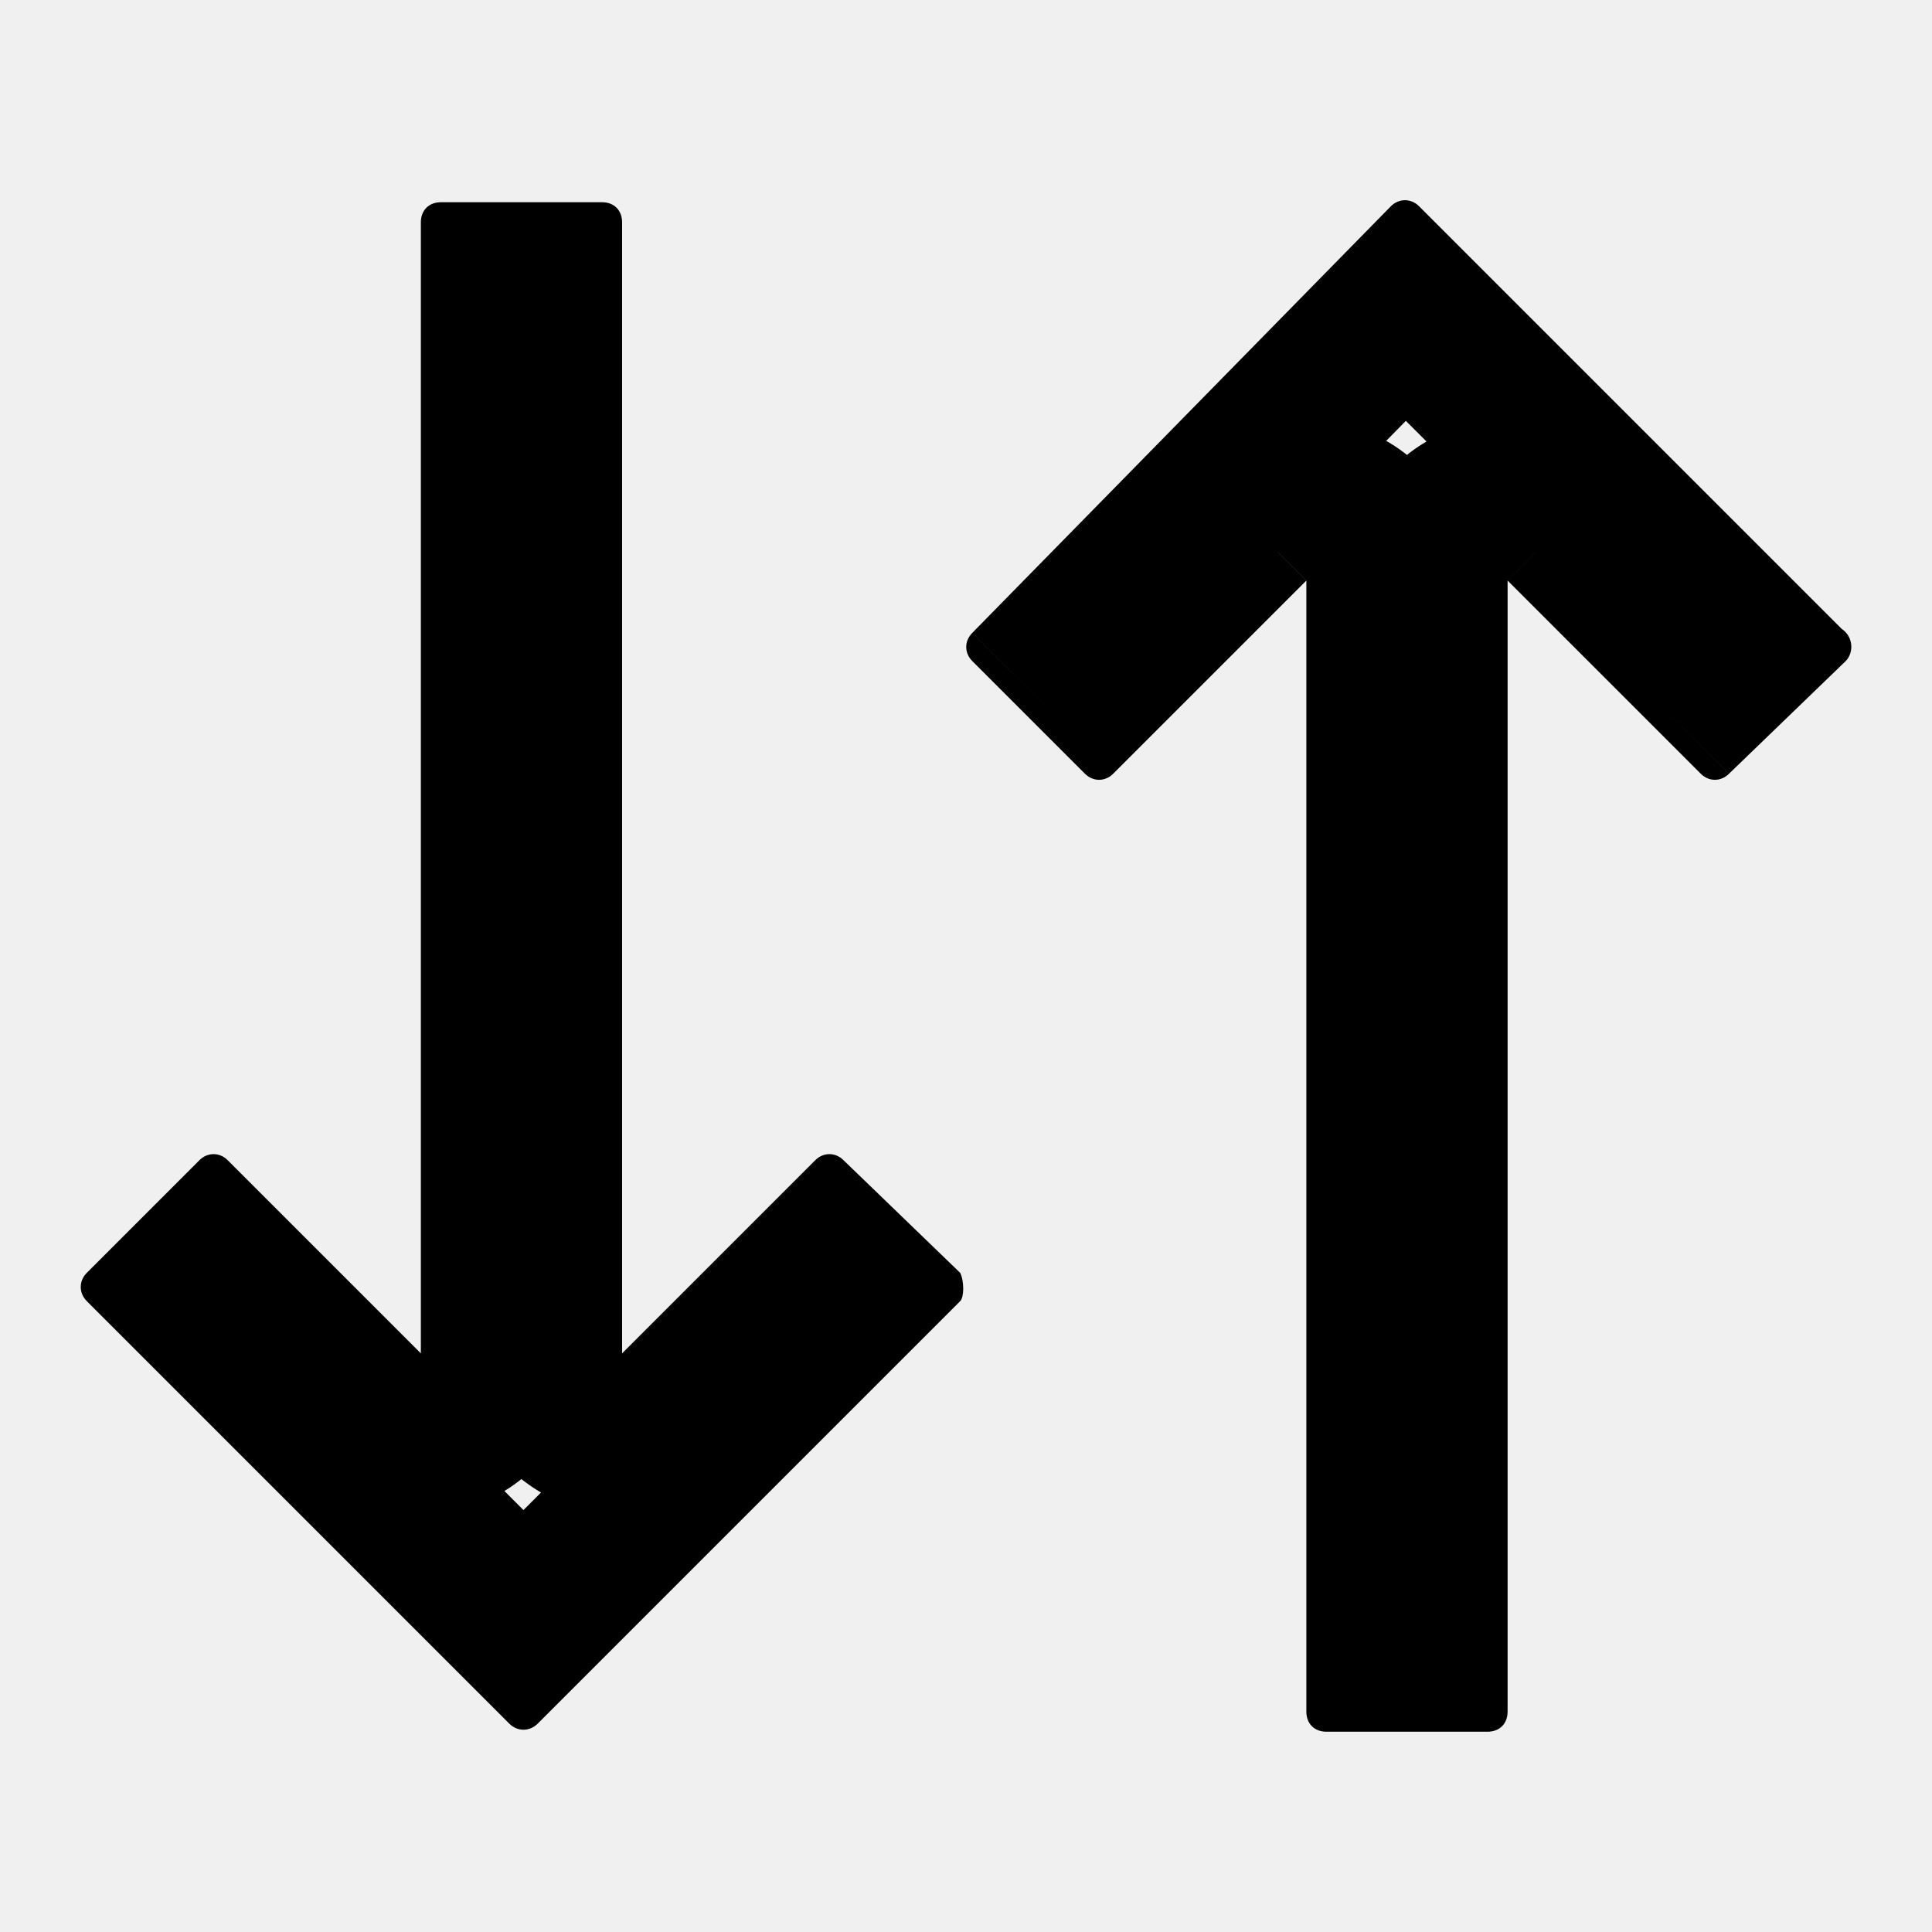
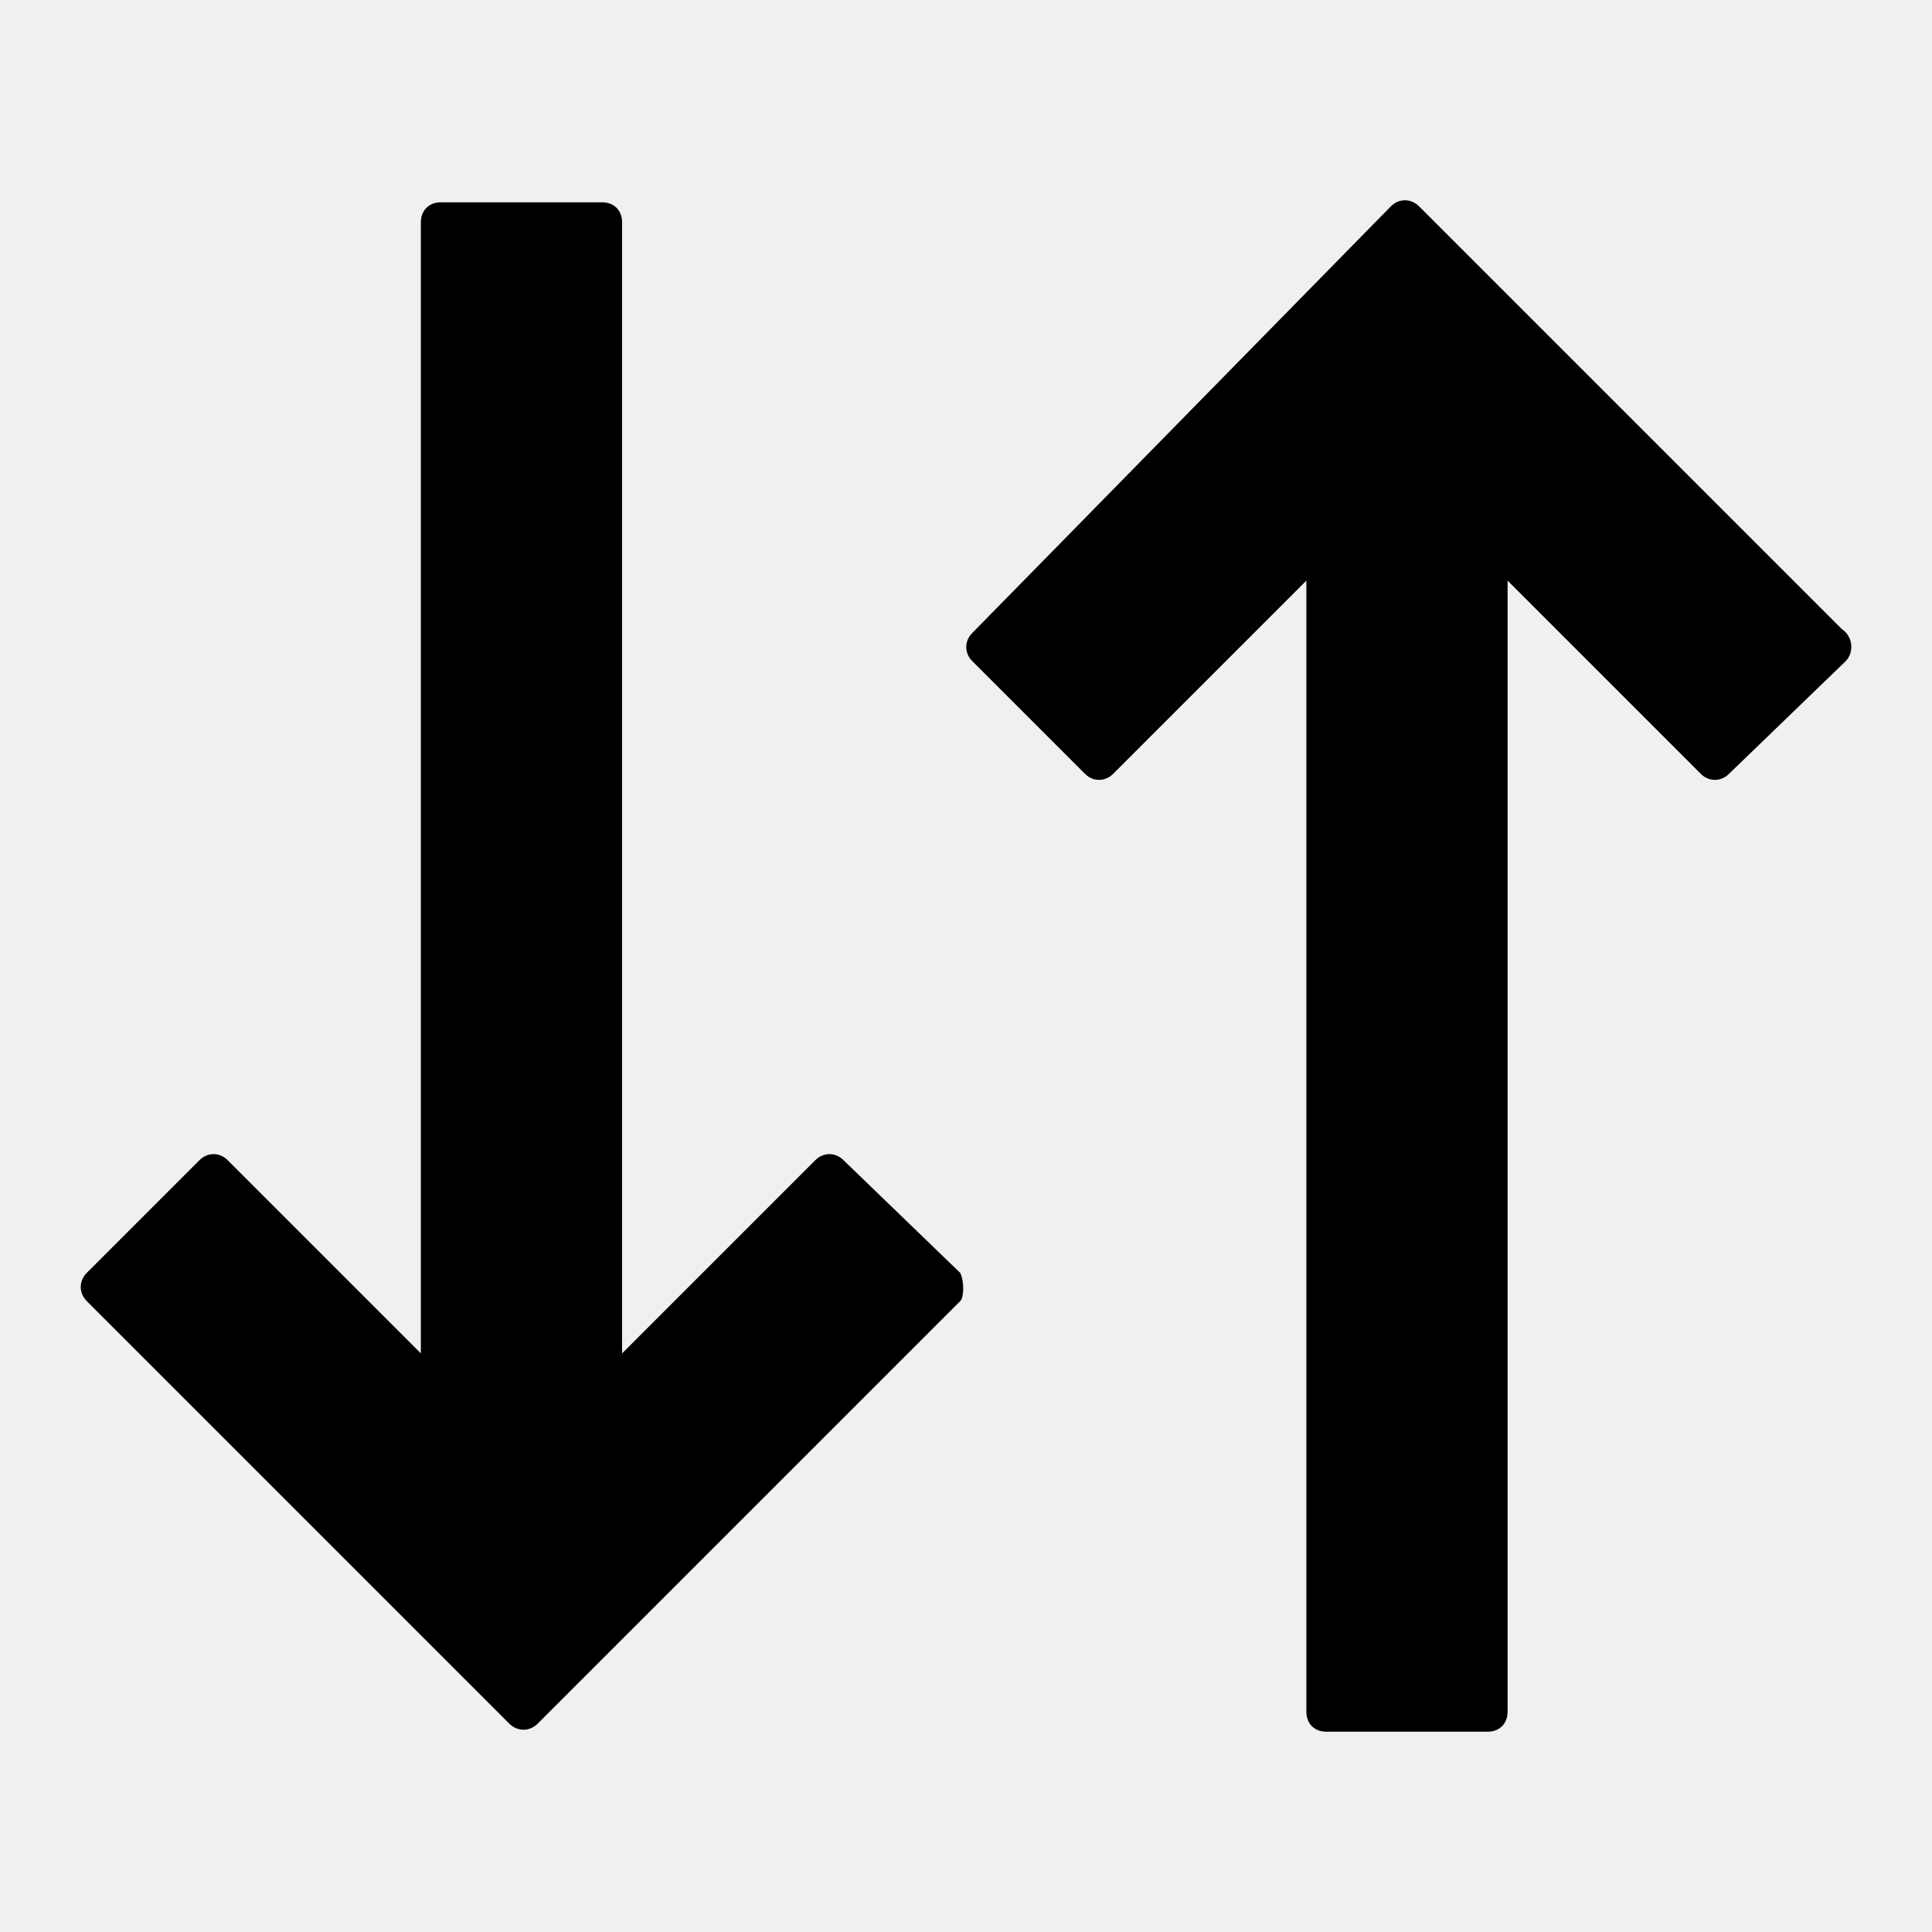
<svg xmlns="http://www.w3.org/2000/svg" width="24" height="24" viewBox="0 0 24 24" fill="none">
-   <mask id="path-1-inside-1" fill="white">
-     <path d="M11.928 15.812L10.478 14.412C10.378 14.312 10.228 14.312 10.128 14.412L7.728 16.812V2.762C7.728 2.612 7.628 2.512 7.478 2.512H5.478C5.328 2.512 5.228 2.612 5.228 2.762V16.812L2.828 14.412C2.728 14.312 2.578 14.312 2.478 14.412L1.078 15.812C0.978 15.912 0.978 16.062 1.078 16.163L6.328 21.413C6.428 21.512 6.578 21.512 6.678 21.413L11.928 16.163C11.978 16.113 11.978 15.912 11.928 15.812Z" />
-     <path d="M22.928 8.212L21.478 9.612C21.378 9.712 21.228 9.712 21.128 9.612L18.728 7.212V21.262C18.728 21.413 18.628 21.512 18.478 21.512H16.478C16.328 21.512 16.228 21.413 16.228 21.262V7.212L13.828 9.612C13.728 9.712 13.578 9.712 13.478 9.612L12.078 8.212C11.978 8.112 11.978 7.962 12.078 7.862L17.278 2.562C17.378 2.462 17.528 2.462 17.628 2.562L22.878 7.812C23.028 7.912 23.028 8.112 22.928 8.212Z" />
-   </mask>
-   <path d="M11.928 15.812L13.716 14.918C13.615 14.715 13.48 14.531 13.317 14.374L11.928 15.812ZM10.478 14.412L9.063 15.827C9.072 15.835 9.08 15.843 9.088 15.851L10.478 14.412ZM10.128 14.412L8.713 12.998L10.128 14.412ZM7.728 16.812H5.728C5.728 17.621 6.215 18.351 6.962 18.66C7.71 18.97 8.57 18.799 9.142 18.227L7.728 16.812ZM5.228 16.812L3.813 18.227C4.385 18.799 5.246 18.97 5.993 18.66C6.74 18.351 7.228 17.621 7.228 16.812H5.228ZM2.828 14.412L4.242 12.998L2.828 14.412ZM2.478 14.412L1.063 12.998H1.063L2.478 14.412ZM1.078 15.812L2.492 17.227H2.492L1.078 15.812ZM1.078 16.163L-0.337 17.577L-0.337 17.577L1.078 16.163ZM6.328 21.413L7.742 19.998L6.328 21.413ZM6.678 21.413L5.263 19.998H5.263L6.678 21.413ZM11.928 16.163L13.342 17.577V17.577L11.928 16.163ZM22.928 8.212L24.317 9.651C24.325 9.643 24.334 9.635 24.342 9.627L22.928 8.212ZM21.478 9.612L20.088 8.174C20.08 8.182 20.072 8.19 20.064 8.198L21.478 9.612ZM21.128 9.612L19.713 11.027L21.128 9.612ZM18.728 7.212L20.142 5.798C19.57 5.226 18.71 5.055 17.962 5.365C17.215 5.674 16.728 6.404 16.728 7.212H18.728ZM16.228 7.212H18.228C18.228 6.404 17.74 5.674 16.993 5.365C16.246 5.055 15.386 5.226 14.813 5.798L16.228 7.212ZM13.828 9.612L15.242 11.027L13.828 9.612ZM13.478 9.612L12.063 11.027L13.478 9.612ZM12.078 8.212L13.492 6.798V6.798L12.078 8.212ZM12.078 7.862L13.492 9.277C13.496 9.272 13.501 9.268 13.505 9.263L12.078 7.862ZM17.278 2.562L15.864 1.148C15.859 1.153 15.854 1.157 15.85 1.162L17.278 2.562ZM17.628 2.562L19.042 1.148V1.148L17.628 2.562ZM22.878 7.812L21.463 9.227C21.557 9.32 21.659 9.404 21.768 9.477L22.878 7.812ZM13.317 14.374L11.867 12.974L9.088 15.851L10.539 17.251L13.317 14.374ZM11.892 12.998C11.011 12.117 9.595 12.117 8.713 12.998L11.542 15.827C10.861 16.508 9.745 16.508 9.063 15.827L11.892 12.998ZM8.713 12.998L6.313 15.398L9.142 18.227L11.542 15.827L8.713 12.998ZM9.728 16.812V2.762H5.728V16.812H9.728ZM9.728 2.762C9.728 2.233 9.542 1.636 9.073 1.167C8.604 0.698 8.007 0.512 7.478 0.512V4.512C7.098 4.512 6.627 4.377 6.245 3.995C5.863 3.614 5.728 3.142 5.728 2.762H9.728ZM7.478 0.512H5.478V4.512H7.478V0.512ZM5.478 0.512C4.948 0.512 4.352 0.698 3.882 1.167C3.413 1.636 3.228 2.233 3.228 2.762H7.228C7.228 3.142 7.092 3.614 6.711 3.995C6.329 4.377 5.857 4.512 5.478 4.512V0.512ZM3.228 2.762V16.812H7.228V2.762H3.228ZM6.642 15.398L4.242 12.998L1.413 15.827L3.813 18.227L6.642 15.398ZM4.242 12.998C3.361 12.117 1.945 12.117 1.063 12.998L3.892 15.827C3.211 16.508 2.095 16.508 1.413 15.827L4.242 12.998ZM1.063 12.998L-0.337 14.398L2.492 17.227L3.892 15.827L1.063 12.998ZM-0.337 14.398C-1.218 15.279 -1.218 16.696 -0.337 17.577L2.492 14.748C3.173 15.429 3.173 16.546 2.492 17.227L-0.337 14.398ZM-0.337 17.577L4.913 22.827L7.742 19.998L2.492 14.748L-0.337 17.577ZM4.913 22.827C5.795 23.708 7.211 23.708 8.092 22.827L5.263 19.998C5.945 19.317 7.061 19.317 7.742 19.998L4.913 22.827ZM8.092 22.827L13.342 17.577L10.514 14.748L5.263 19.998L8.092 22.827ZM13.342 17.577C13.76 17.158 13.874 16.683 13.905 16.546C13.953 16.337 13.965 16.149 13.965 16.006C13.965 15.771 13.933 15.351 13.716 14.918L10.139 16.707C10.042 16.513 10.005 16.351 9.99 16.268C9.972 16.174 9.965 16.087 9.965 16.006C9.965 15.932 9.971 15.809 10.006 15.655C10.024 15.577 10.057 15.457 10.119 15.319C10.178 15.188 10.294 14.967 10.514 14.748L13.342 17.577ZM21.538 6.774L20.088 8.174L22.867 11.051L24.317 9.651L21.538 6.774ZM20.064 8.198C20.744 7.517 21.861 7.517 22.542 8.198L19.713 11.027C20.595 11.908 22.011 11.908 22.892 11.027L20.064 8.198ZM22.542 8.198L20.142 5.798L17.314 8.627L19.713 11.027L22.542 8.198ZM16.728 7.212V21.262H20.728V7.212H16.728ZM16.728 21.262C16.728 20.883 16.863 20.411 17.245 20.029C17.627 19.648 18.098 19.512 18.478 19.512V23.512C19.007 23.512 19.604 23.327 20.073 22.858C20.543 22.389 20.728 21.792 20.728 21.262H16.728ZM18.478 19.512H16.478V23.512H18.478V19.512ZM16.478 19.512C16.857 19.512 17.329 19.648 17.711 20.029C18.093 20.411 18.228 20.883 18.228 21.262H14.228C14.228 21.792 14.413 22.389 14.882 22.858C15.351 23.327 15.948 23.512 16.478 23.512V19.512ZM18.228 21.262V7.212H14.228V21.262H18.228ZM14.813 5.798L12.414 8.198L15.242 11.027L17.642 8.627L14.813 5.798ZM12.414 8.198C13.095 7.517 14.211 7.517 14.892 8.198L12.063 11.027C12.944 11.908 14.361 11.908 15.242 11.027L12.414 8.198ZM14.892 8.198L13.492 6.798L10.664 9.627L12.063 11.027L14.892 8.198ZM13.492 6.798C14.173 7.479 14.173 8.596 13.492 9.277L10.664 6.448C9.782 7.329 9.782 8.746 10.664 9.627L13.492 6.798ZM13.505 9.263L18.705 3.963L15.85 1.162L10.65 6.462L13.505 9.263ZM18.692 3.977C18.011 4.658 16.895 4.658 16.213 3.977L19.042 1.148C18.161 0.267 16.744 0.267 15.864 1.148L18.692 3.977ZM16.213 3.977L21.463 9.227L24.292 6.398L19.042 1.148L16.213 3.977ZM21.768 9.477C20.814 8.84 20.768 7.544 21.514 6.798L24.342 9.627C25.288 8.681 25.241 6.985 23.987 6.148L21.768 9.477Z" fill="black" mask="url(#path-1-inside-1)" />
+   <path d="M11.928 15.812L10.478 14.412C10.378 14.312 10.228 14.312 10.128 14.412L7.728 16.812V2.763C7.728 2.613 7.628 2.513 7.478 2.513H5.478C5.328 2.513 5.228 2.613 5.228 2.763V16.812L2.828 14.412C2.728 14.312 2.578 14.312 2.478 14.412L1.078 15.812C0.978 15.912 0.978 16.062 1.078 16.163L6.328 21.413C6.428 21.512 6.578 21.512 6.678 21.413L11.928 16.163C11.978 16.113 11.978 15.912 11.928 15.812Z" fill="black" />
+   <path d="M22.928 8.213L21.478 9.613C21.378 9.713 21.228 9.713 21.128 9.613L18.728 7.213V21.262C18.728 21.413 18.628 21.512 18.478 21.512H16.478C16.328 21.512 16.228 21.413 16.228 21.262V7.213L13.828 9.613C13.728 9.713 13.578 9.713 13.478 9.613L12.078 8.213C11.978 8.113 11.978 7.963 12.078 7.863L17.278 2.563C17.378 2.463 17.528 2.463 17.628 2.563L22.878 7.813C23.028 7.913 23.028 8.113 22.928 8.213Z" fill="black" />
</svg>
